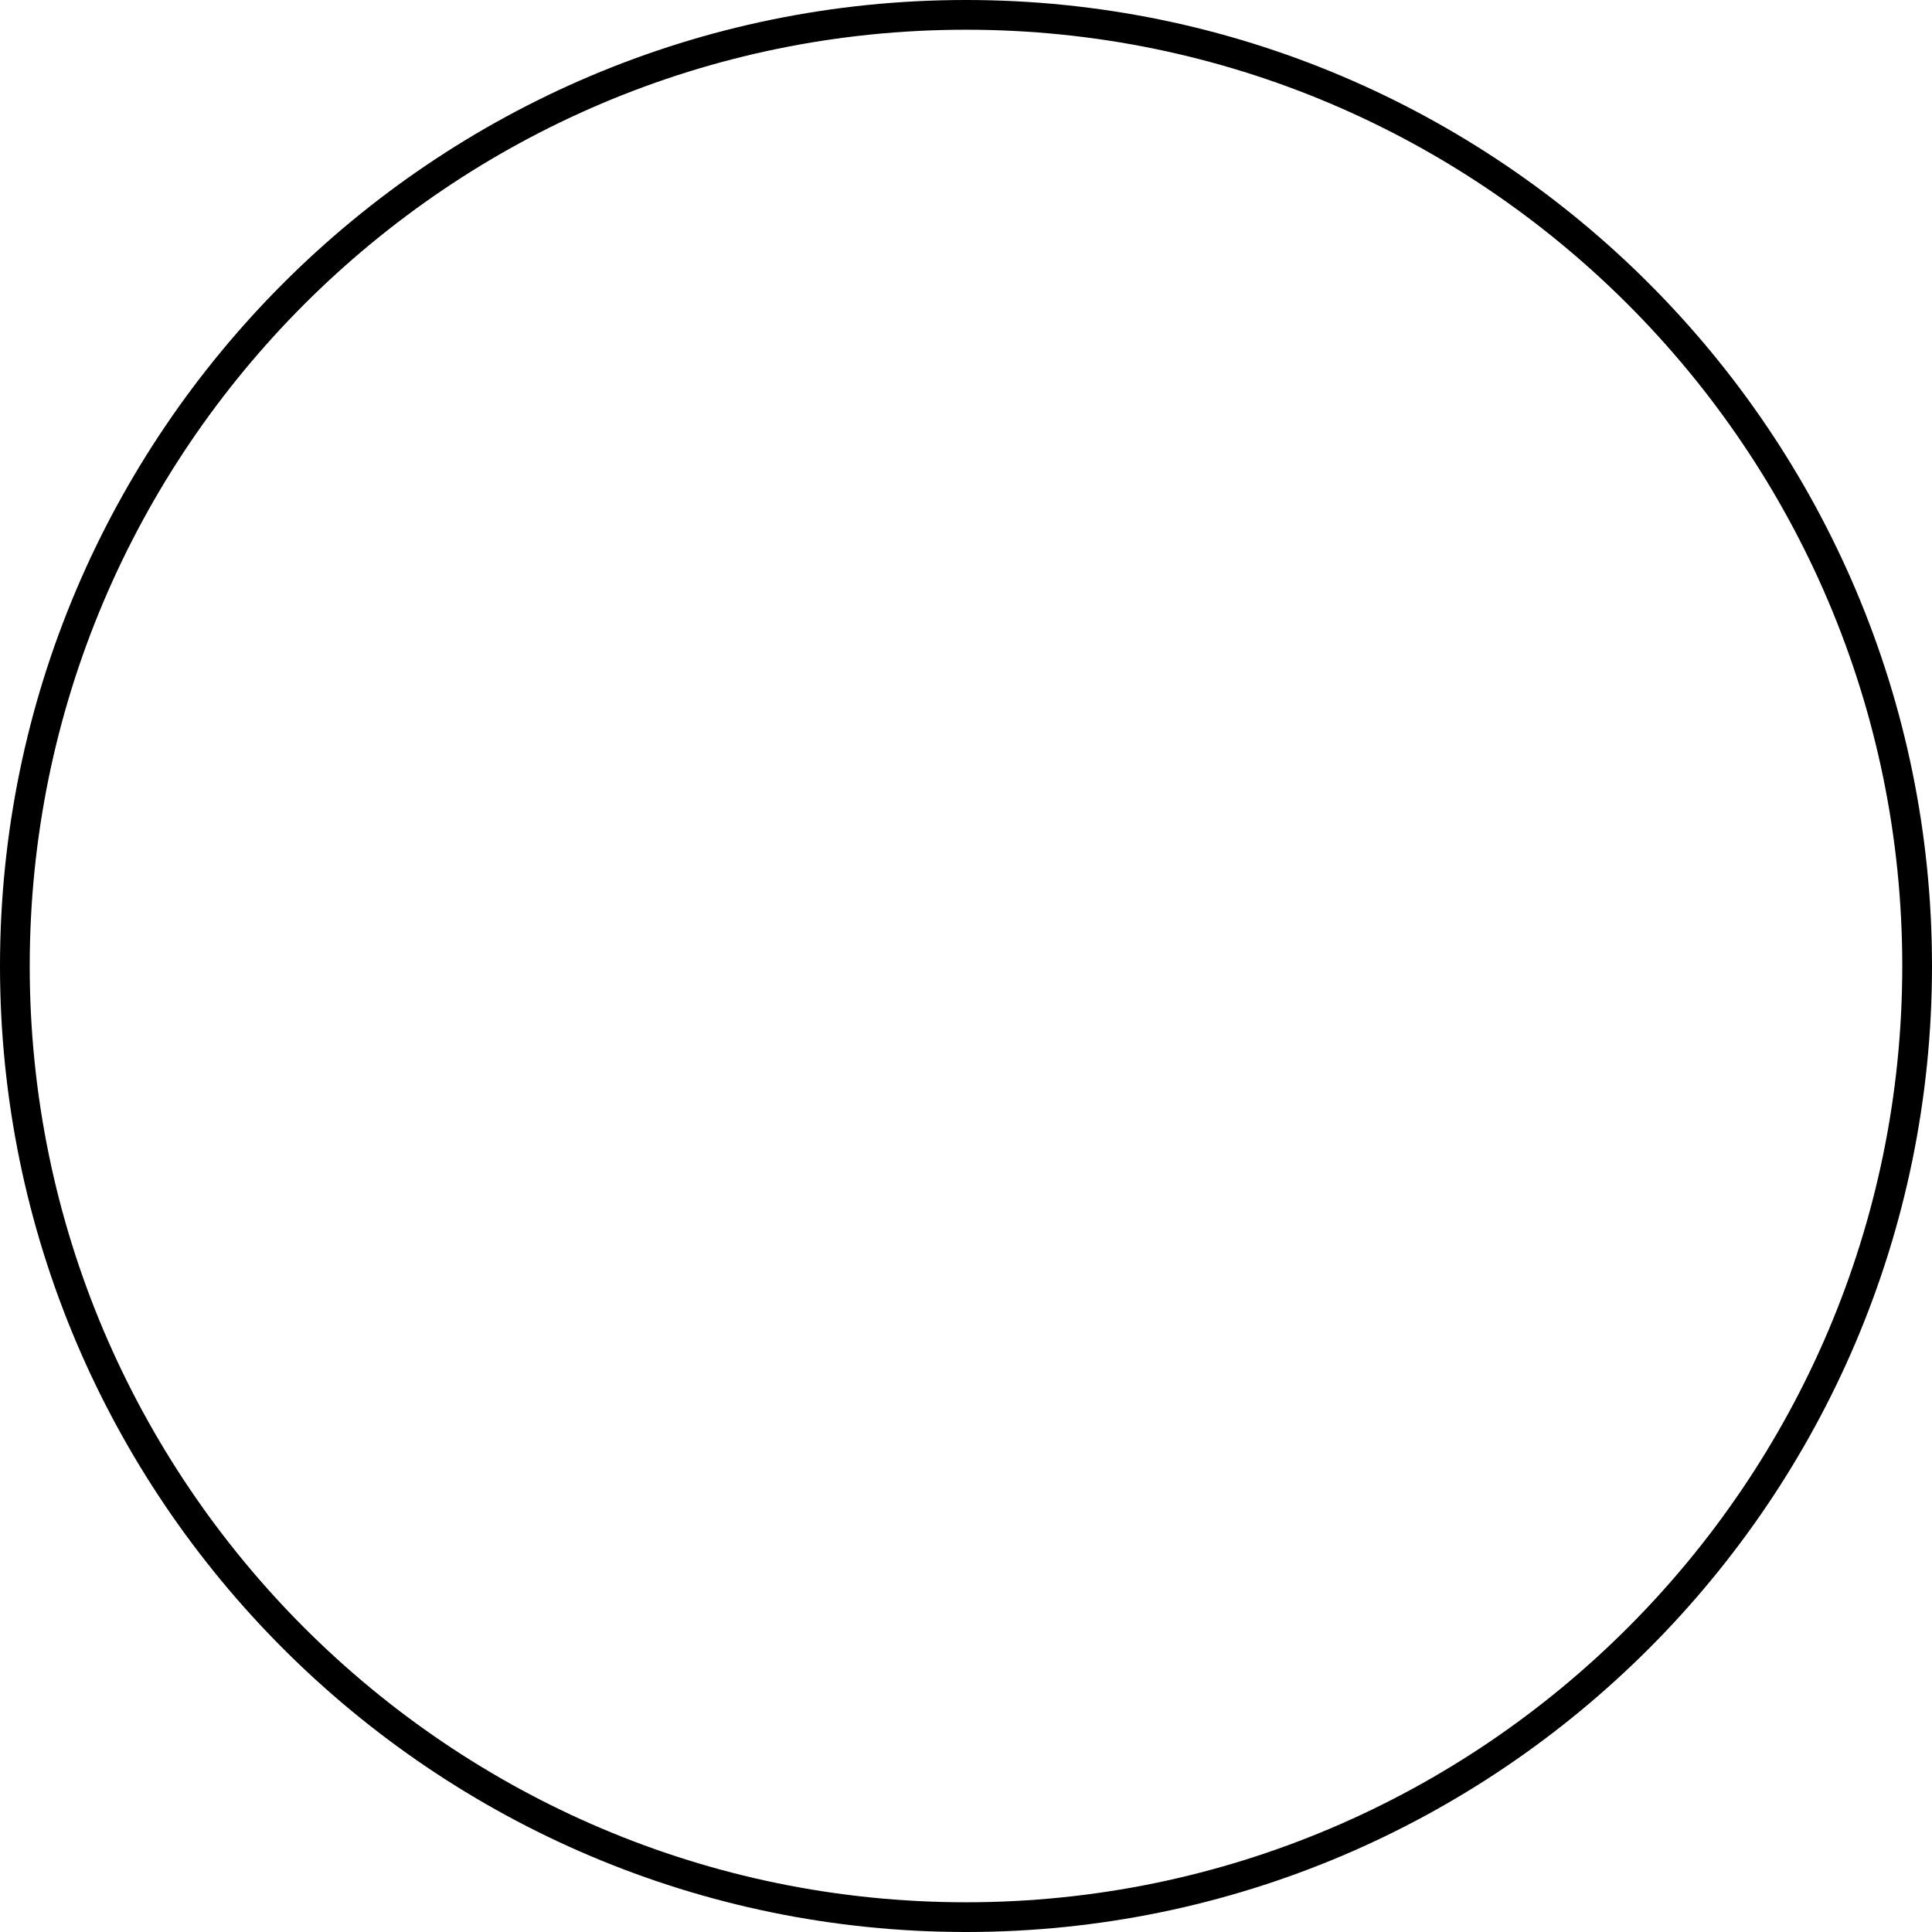
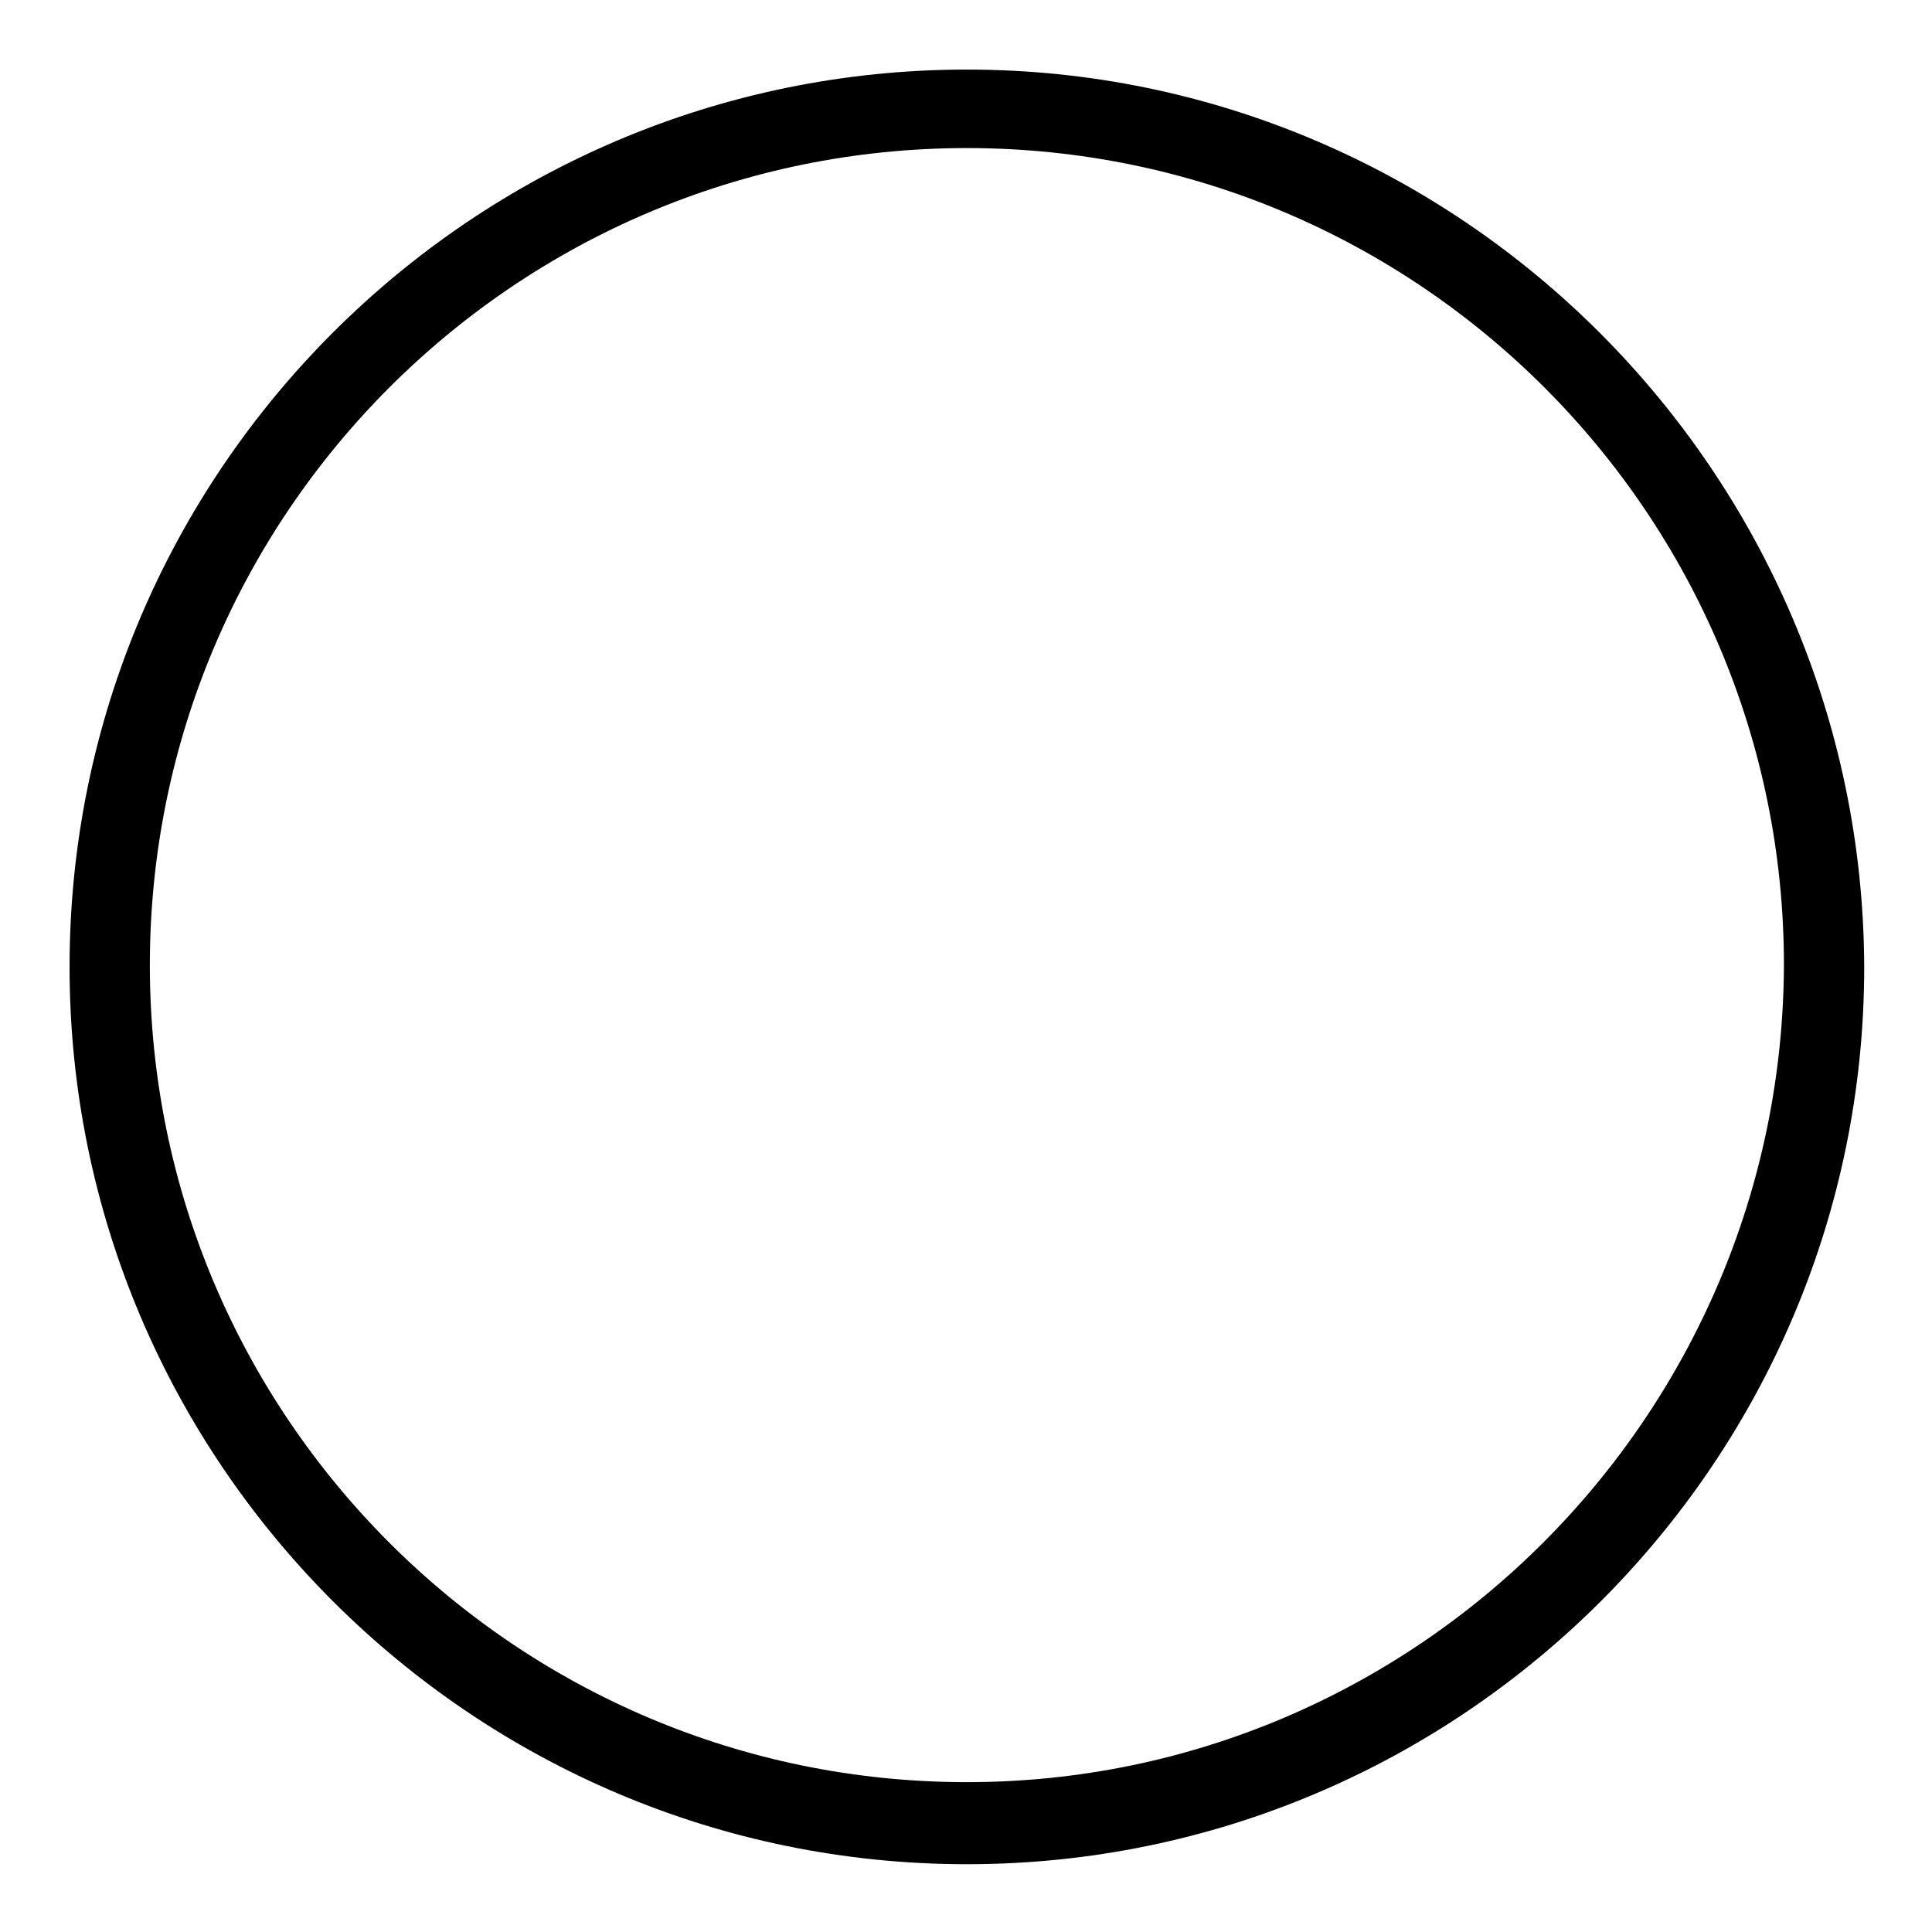
- <svg xmlns="http://www.w3.org/2000/svg" version="1.1" id="Capa_1" x="0px" y="0px" width="108.336px" height="108.336px" viewBox="0 0 108.336 108.336" style="enable-background:new 0 0 108.336 108.336;" xml:space="preserve">
+ <svg xmlns="http://www.w3.org/2000/svg" version="1.1" id="Capa_1" x="0px" y="0px" viewBox="0 0 108.3 108.3" style="enable-background:new 0 0 108.3 108.3;" xml:space="preserve">
+   <style type="text/css">
+ 	.st0{stroke:#000000;stroke-width:3;stroke-miterlimit:10;}
+ </style>
  <g>
-     <path d="M54.168,0C24.3,0,0,24.3,0,54.168c0,29.869,24.3,54.168,54.168,54.168s54.168-24.299,54.168-54.168   C108.336,24.3,84.036,0,54.168,0z M54.168,106.669c-28.949,0-52.501-23.551-52.501-52.501c0-28.949,23.552-52.501,52.501-52.501   s52.501,23.552,52.501,52.501C106.669,83.118,83.117,106.669,54.168,106.669z" />
+     <path class="st0" d="M54.2,5.4C27.3,5.4,5.4,27.3,5.4,54.2c0,26.9,21.9,48.8,48.8,48.8s48.8-21.9,48.8-48.8   C102.9,27.3,81,5.4,54.2,5.4z M54.2,101.4c-26.1,0-47.3-21.2-47.3-47.3c0-26.1,21.2-47.3,47.3-47.3s47.3,21.2,47.3,47.3   C101.4,80.2,80.2,101.4,54.2,101.4z" />
  </g>
-   <g>
- </g>
-   <g>
- </g>
-   <g>
- </g>
-   <g>
- </g>
-   <g>
- </g>
-   <g>
- </g>
-   <g>
- </g>
-   <g>
- </g>
-   <g>
- </g>
-   <g>
- </g>
-   <g>
- </g>
-   <g>
- </g>
-   <g>
- </g>
-   <g>
- </g>
-   <g>
- </g>
</svg>
